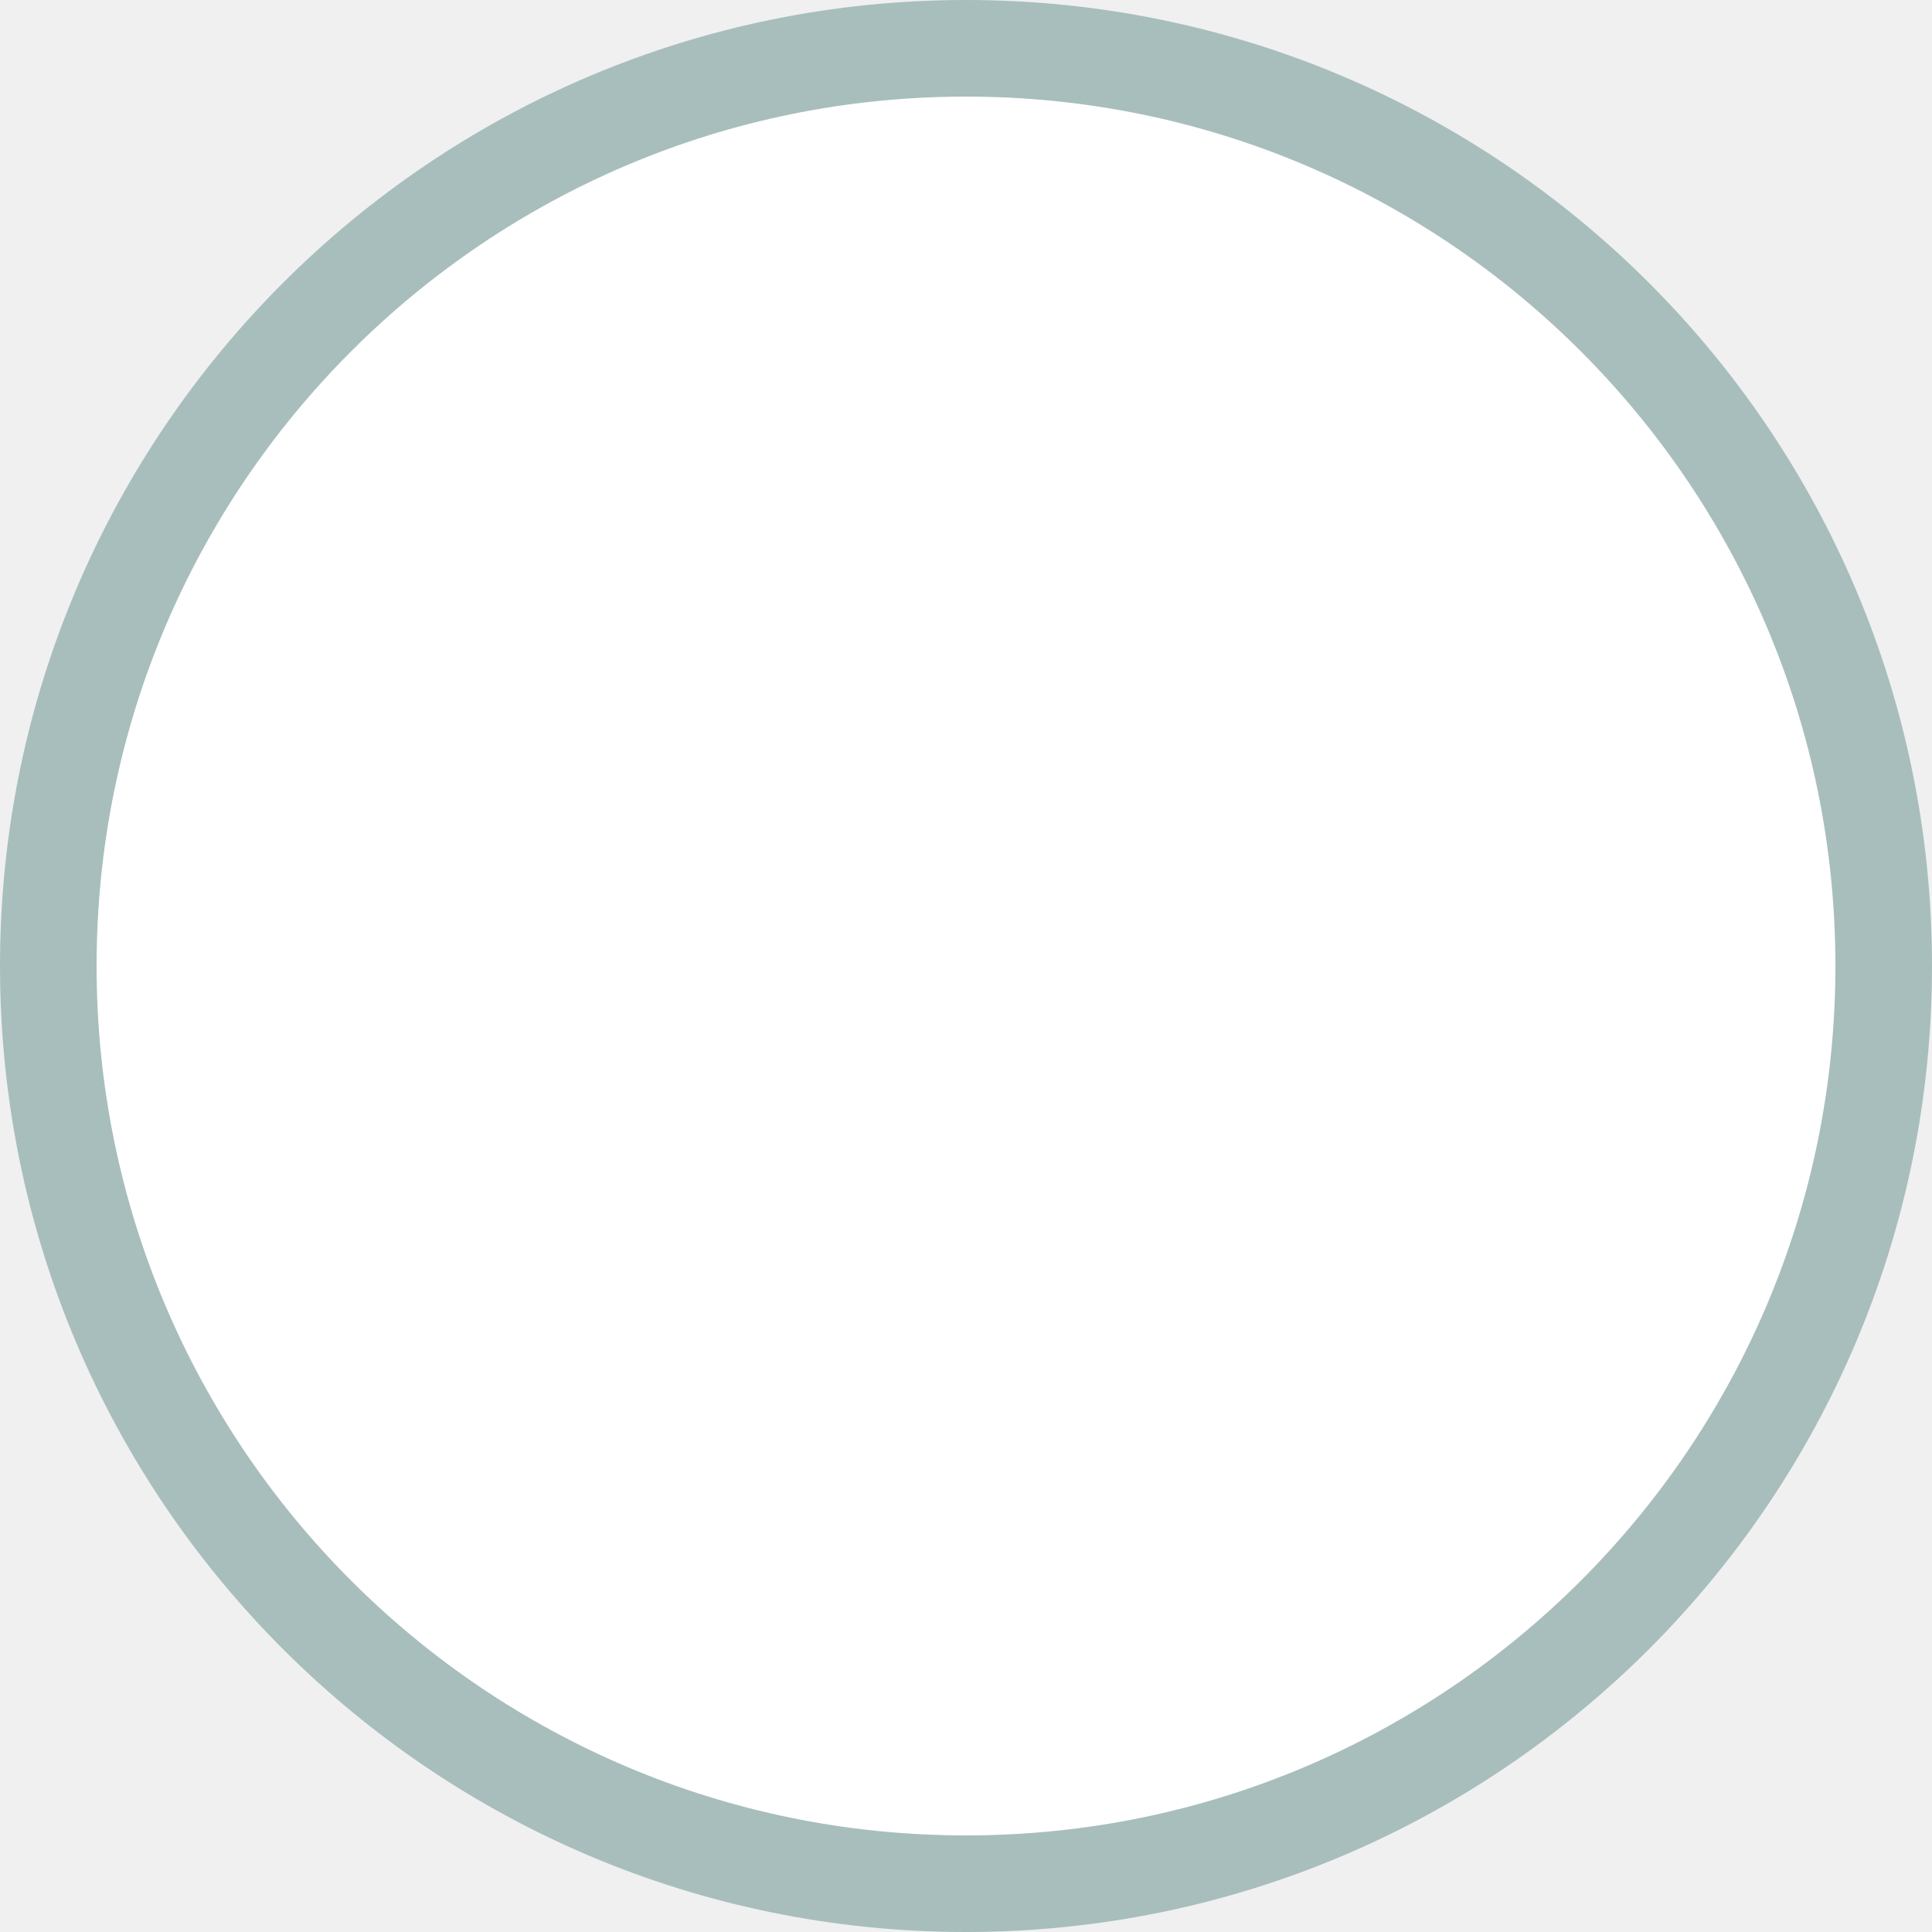
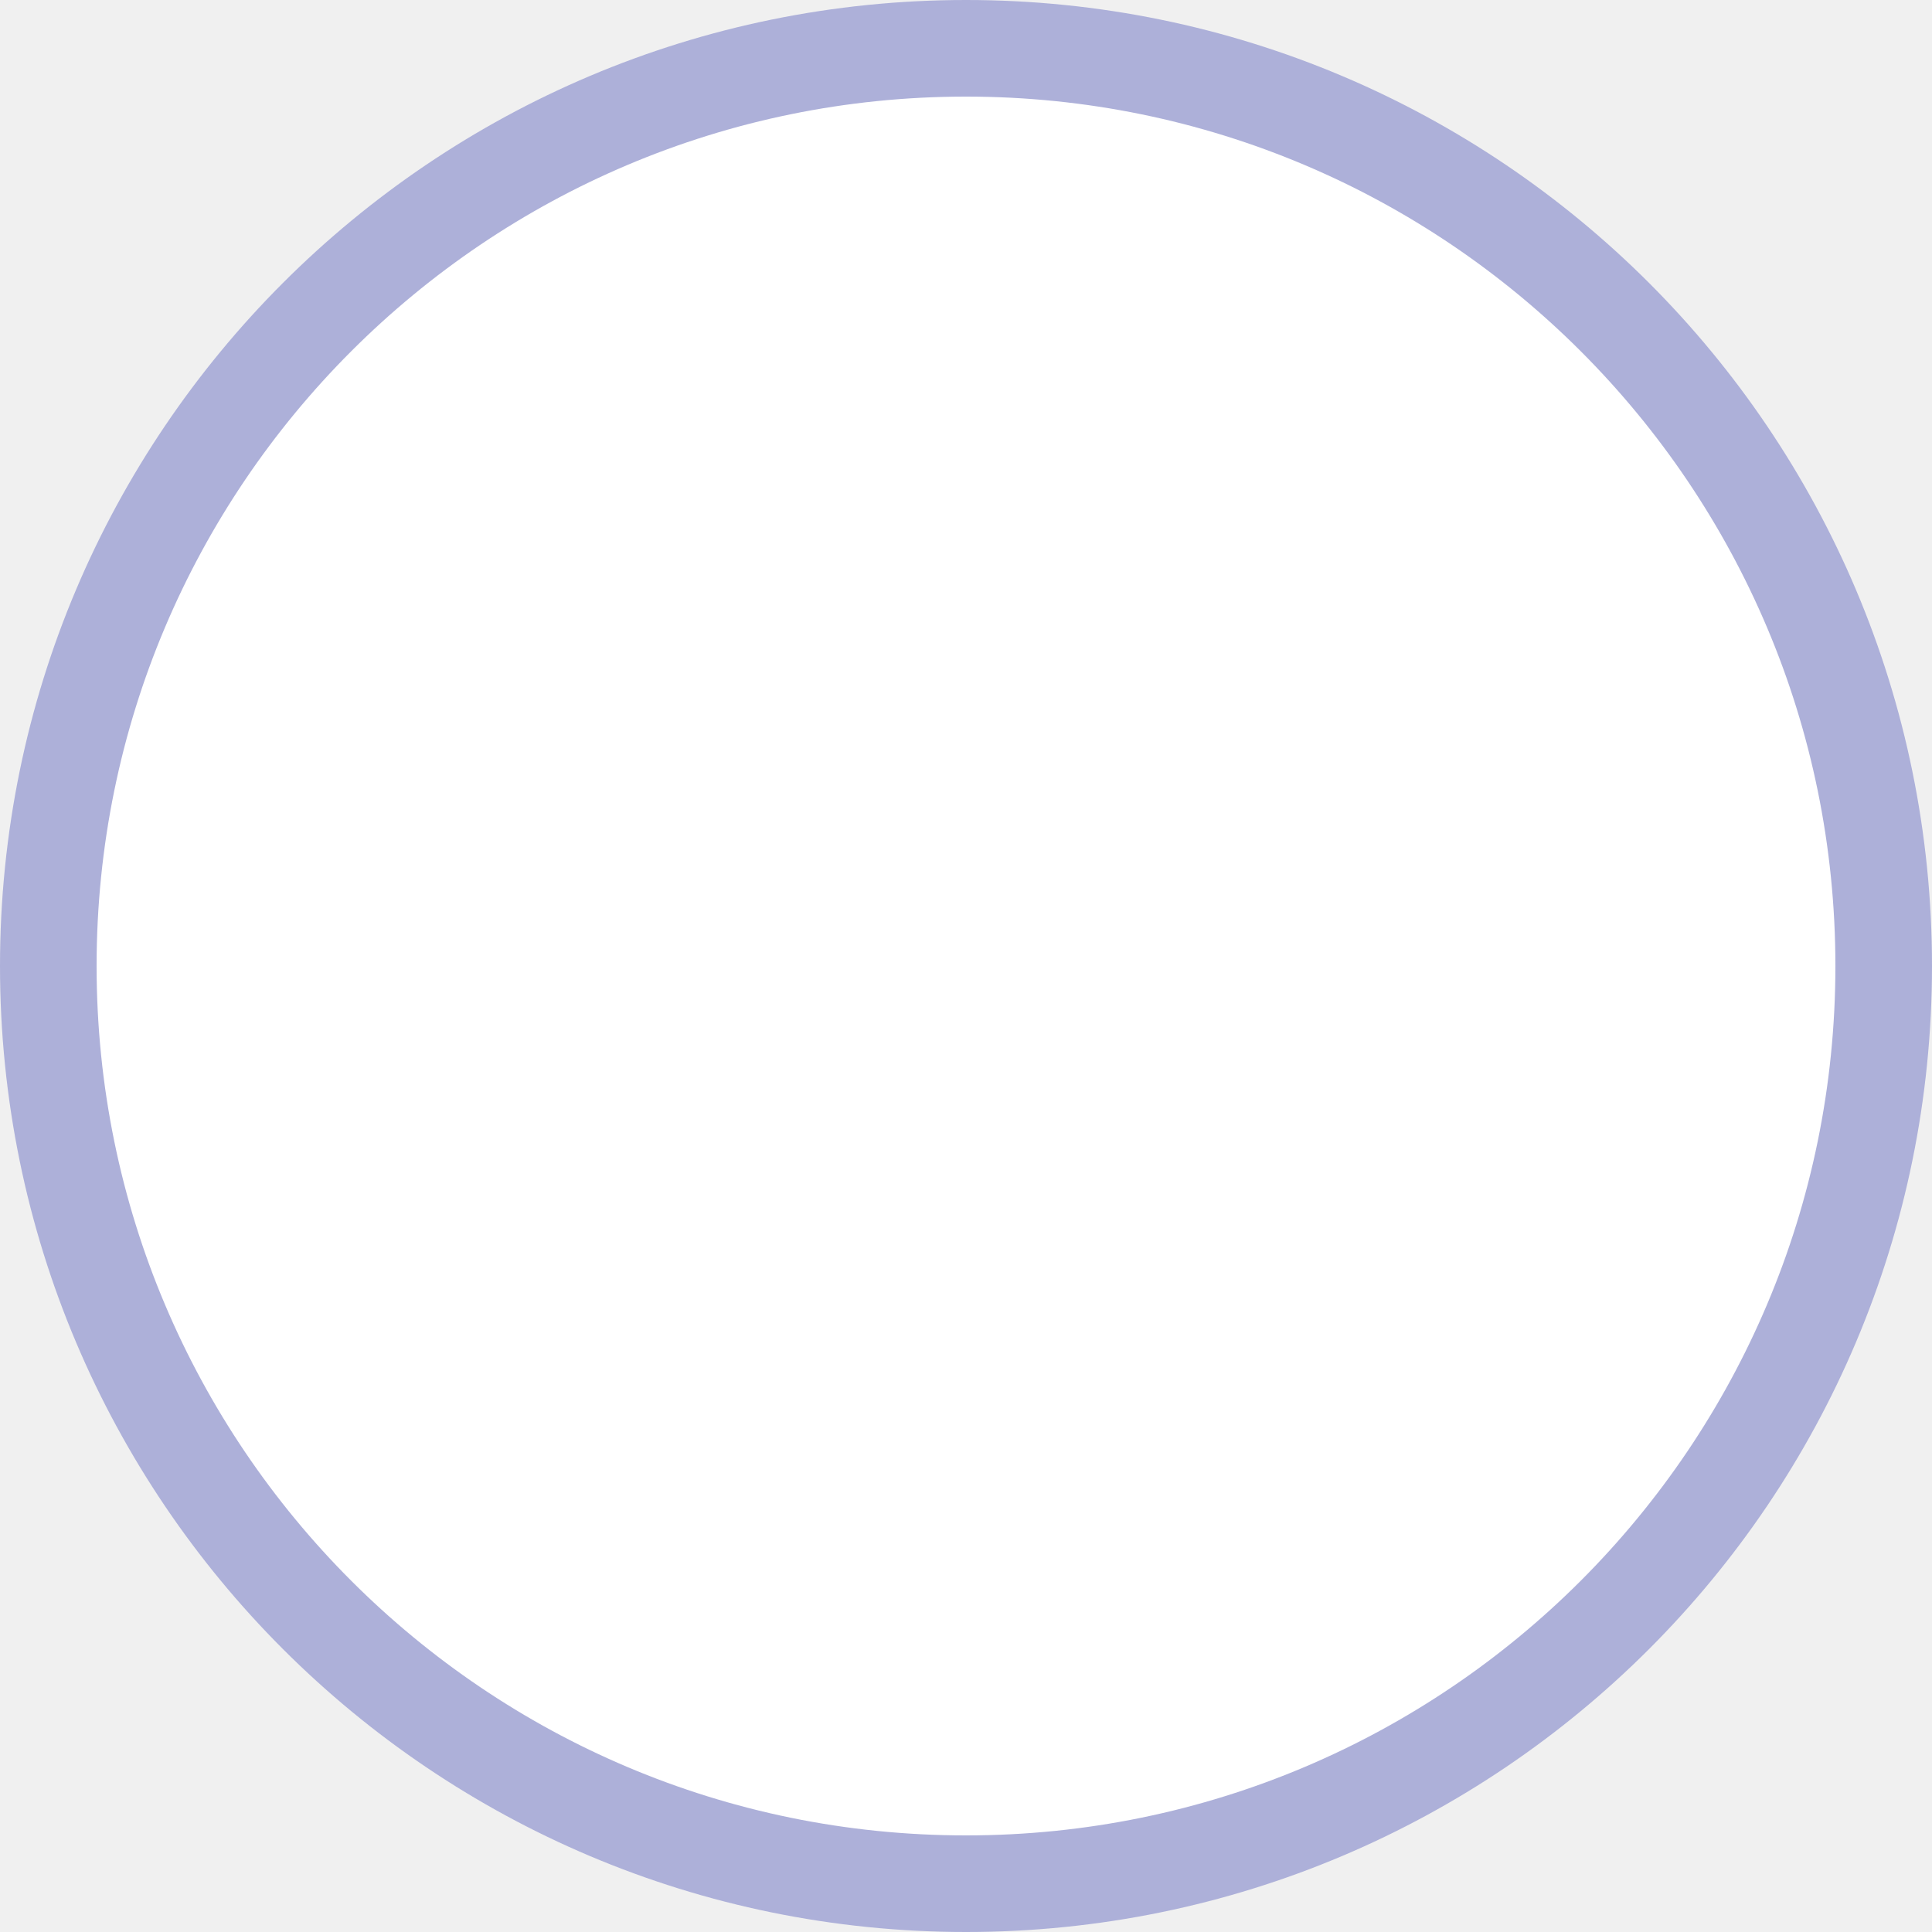
<svg xmlns="http://www.w3.org/2000/svg" width="20" height="20" viewBox="0 0 20 20" fill="none">
  <g clip-path="url(#clip0_332_2236)">
-     <circle cx="10" cy="10" r="9.5" fill="white" stroke="#a8bebc" />
+     <circle cx="10" cy="10" r="9.5" fill="white" stroke="#ADB0D9" />
  </g>
  <defs>
    <clipPath id="clip0_332_2236">
      <rect width="20" height="20" fill="white" />
    </clipPath>
  </defs>
</svg>
